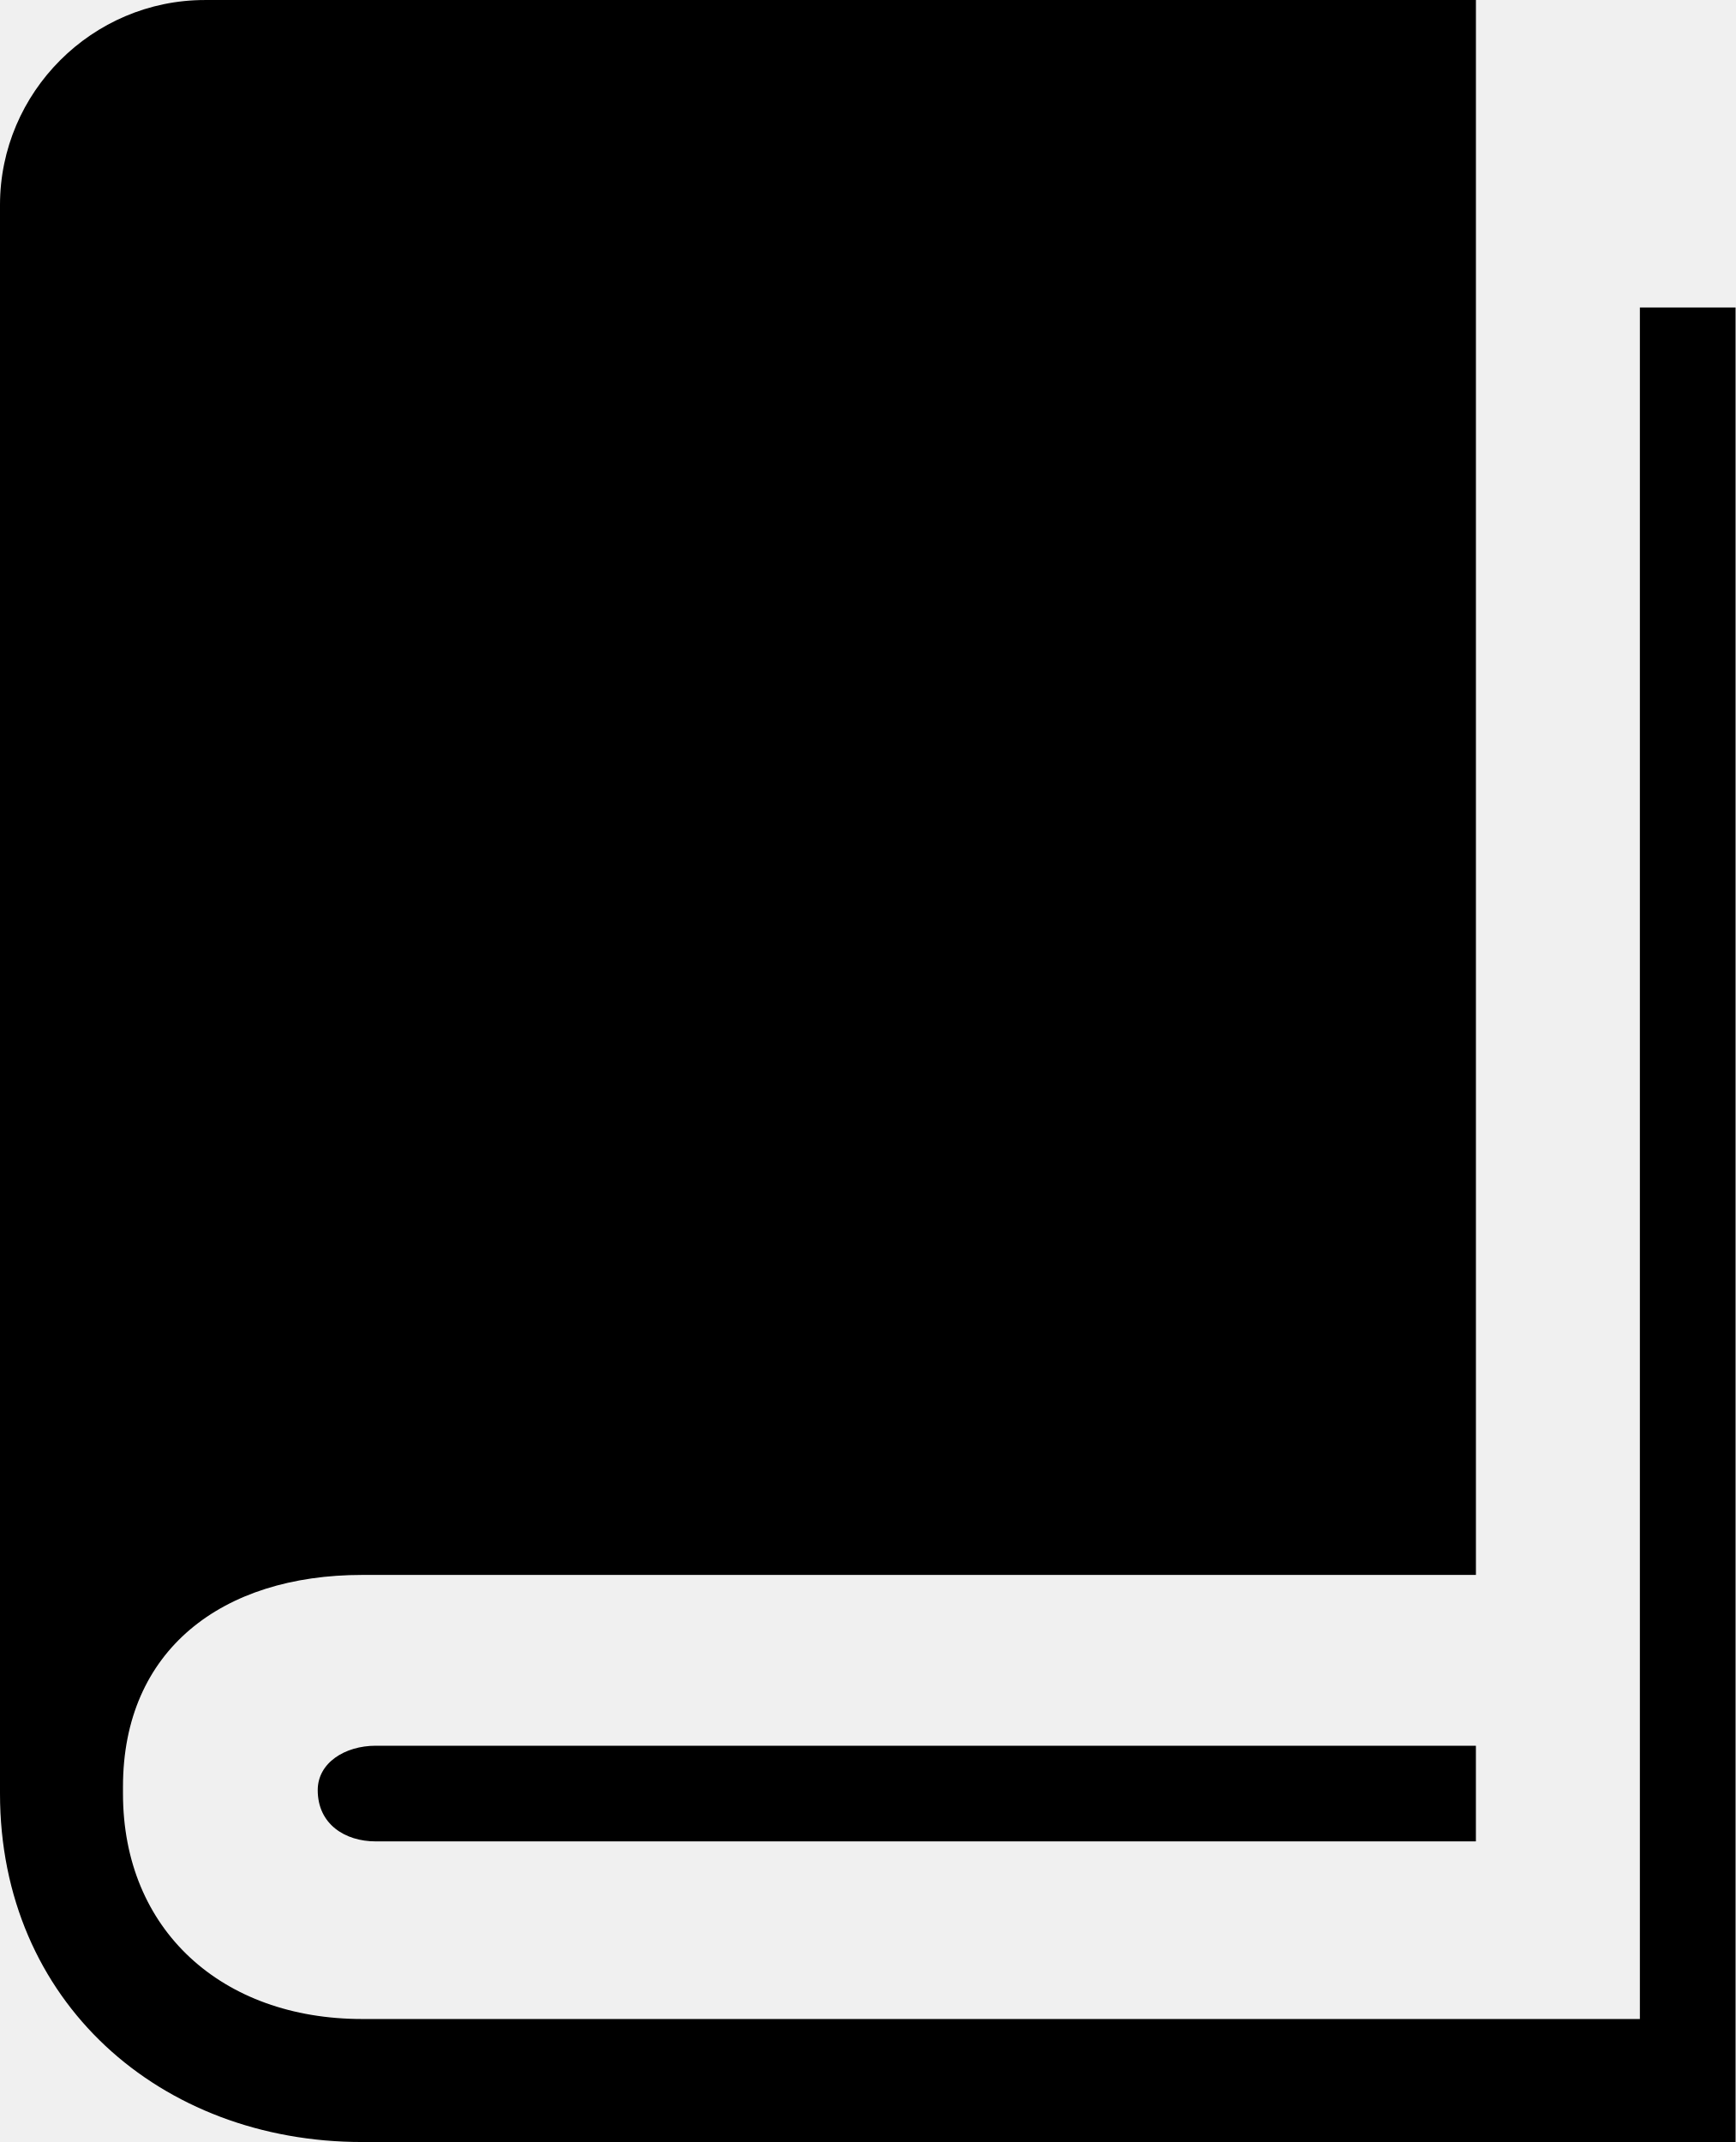
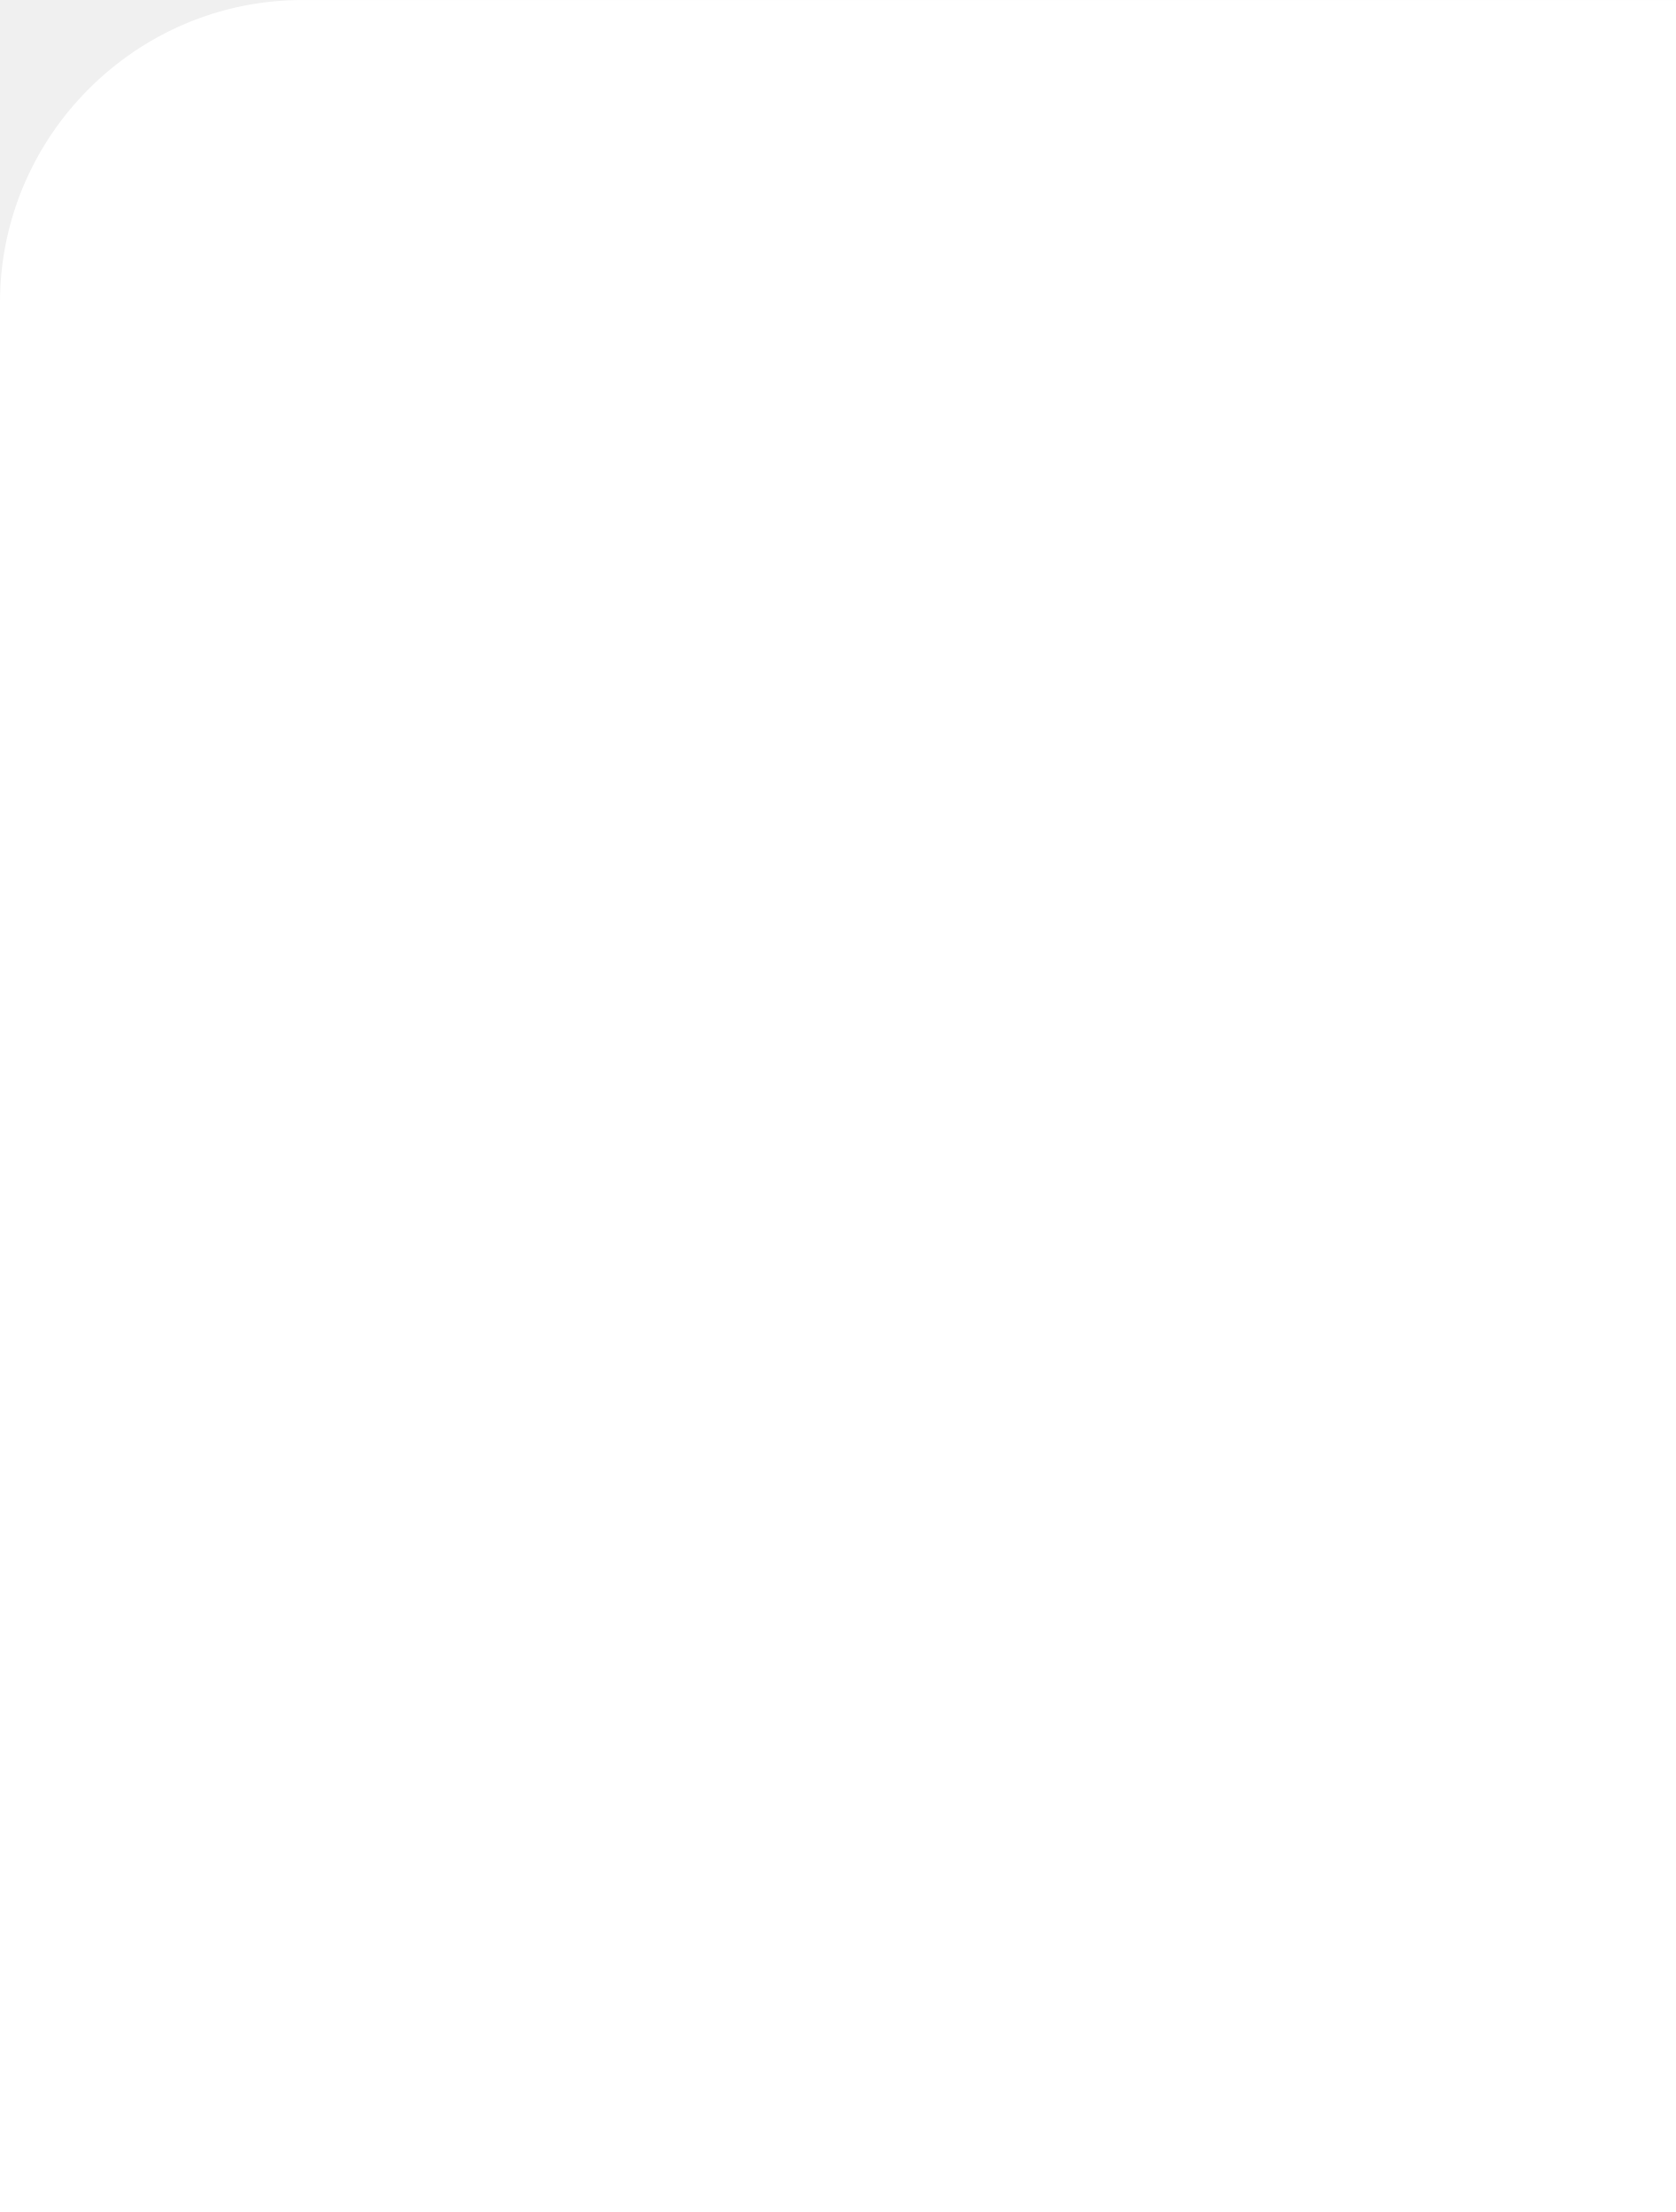
- <svg xmlns="http://www.w3.org/2000/svg" version="1.1" id="Layer_1" x="0px" y="0px" width="81.019px" height="100px" viewBox="-2.567 -7.008 81.019 100" enable-background="new -2.567 -7.008 81.019 100" xml:space="preserve">
+ <svg xmlns="http://www.w3.org/2000/svg" version="1.1" id="Layer_1" x="0px" y="0px" width="53.019px" height="70px" viewBox="-2.567 -7.008 53.019 70" fill="white" enable-background="new -2.567 -7.008 81.019 100" xml:space="preserve">
  <path d="M78.452,7.348v85.645H14.338c-9.412,0-16.905-6.541-16.905-16.271V2.562c0-5.261,4.305-9.569,9.566-9.569h59.333v73.525  H14.338c-6.538,0-11.164,3.506-11.164,9.887v0.321c0,6.377,4.626,10.524,11.164,10.524h59.648V7.348H78.452z M66.332,74.492H14.973  c-1.437,0-2.708,0.796-2.708,2.072c0,1.595,1.277,2.394,2.708,2.394h51.358V74.492z" />
</svg>
